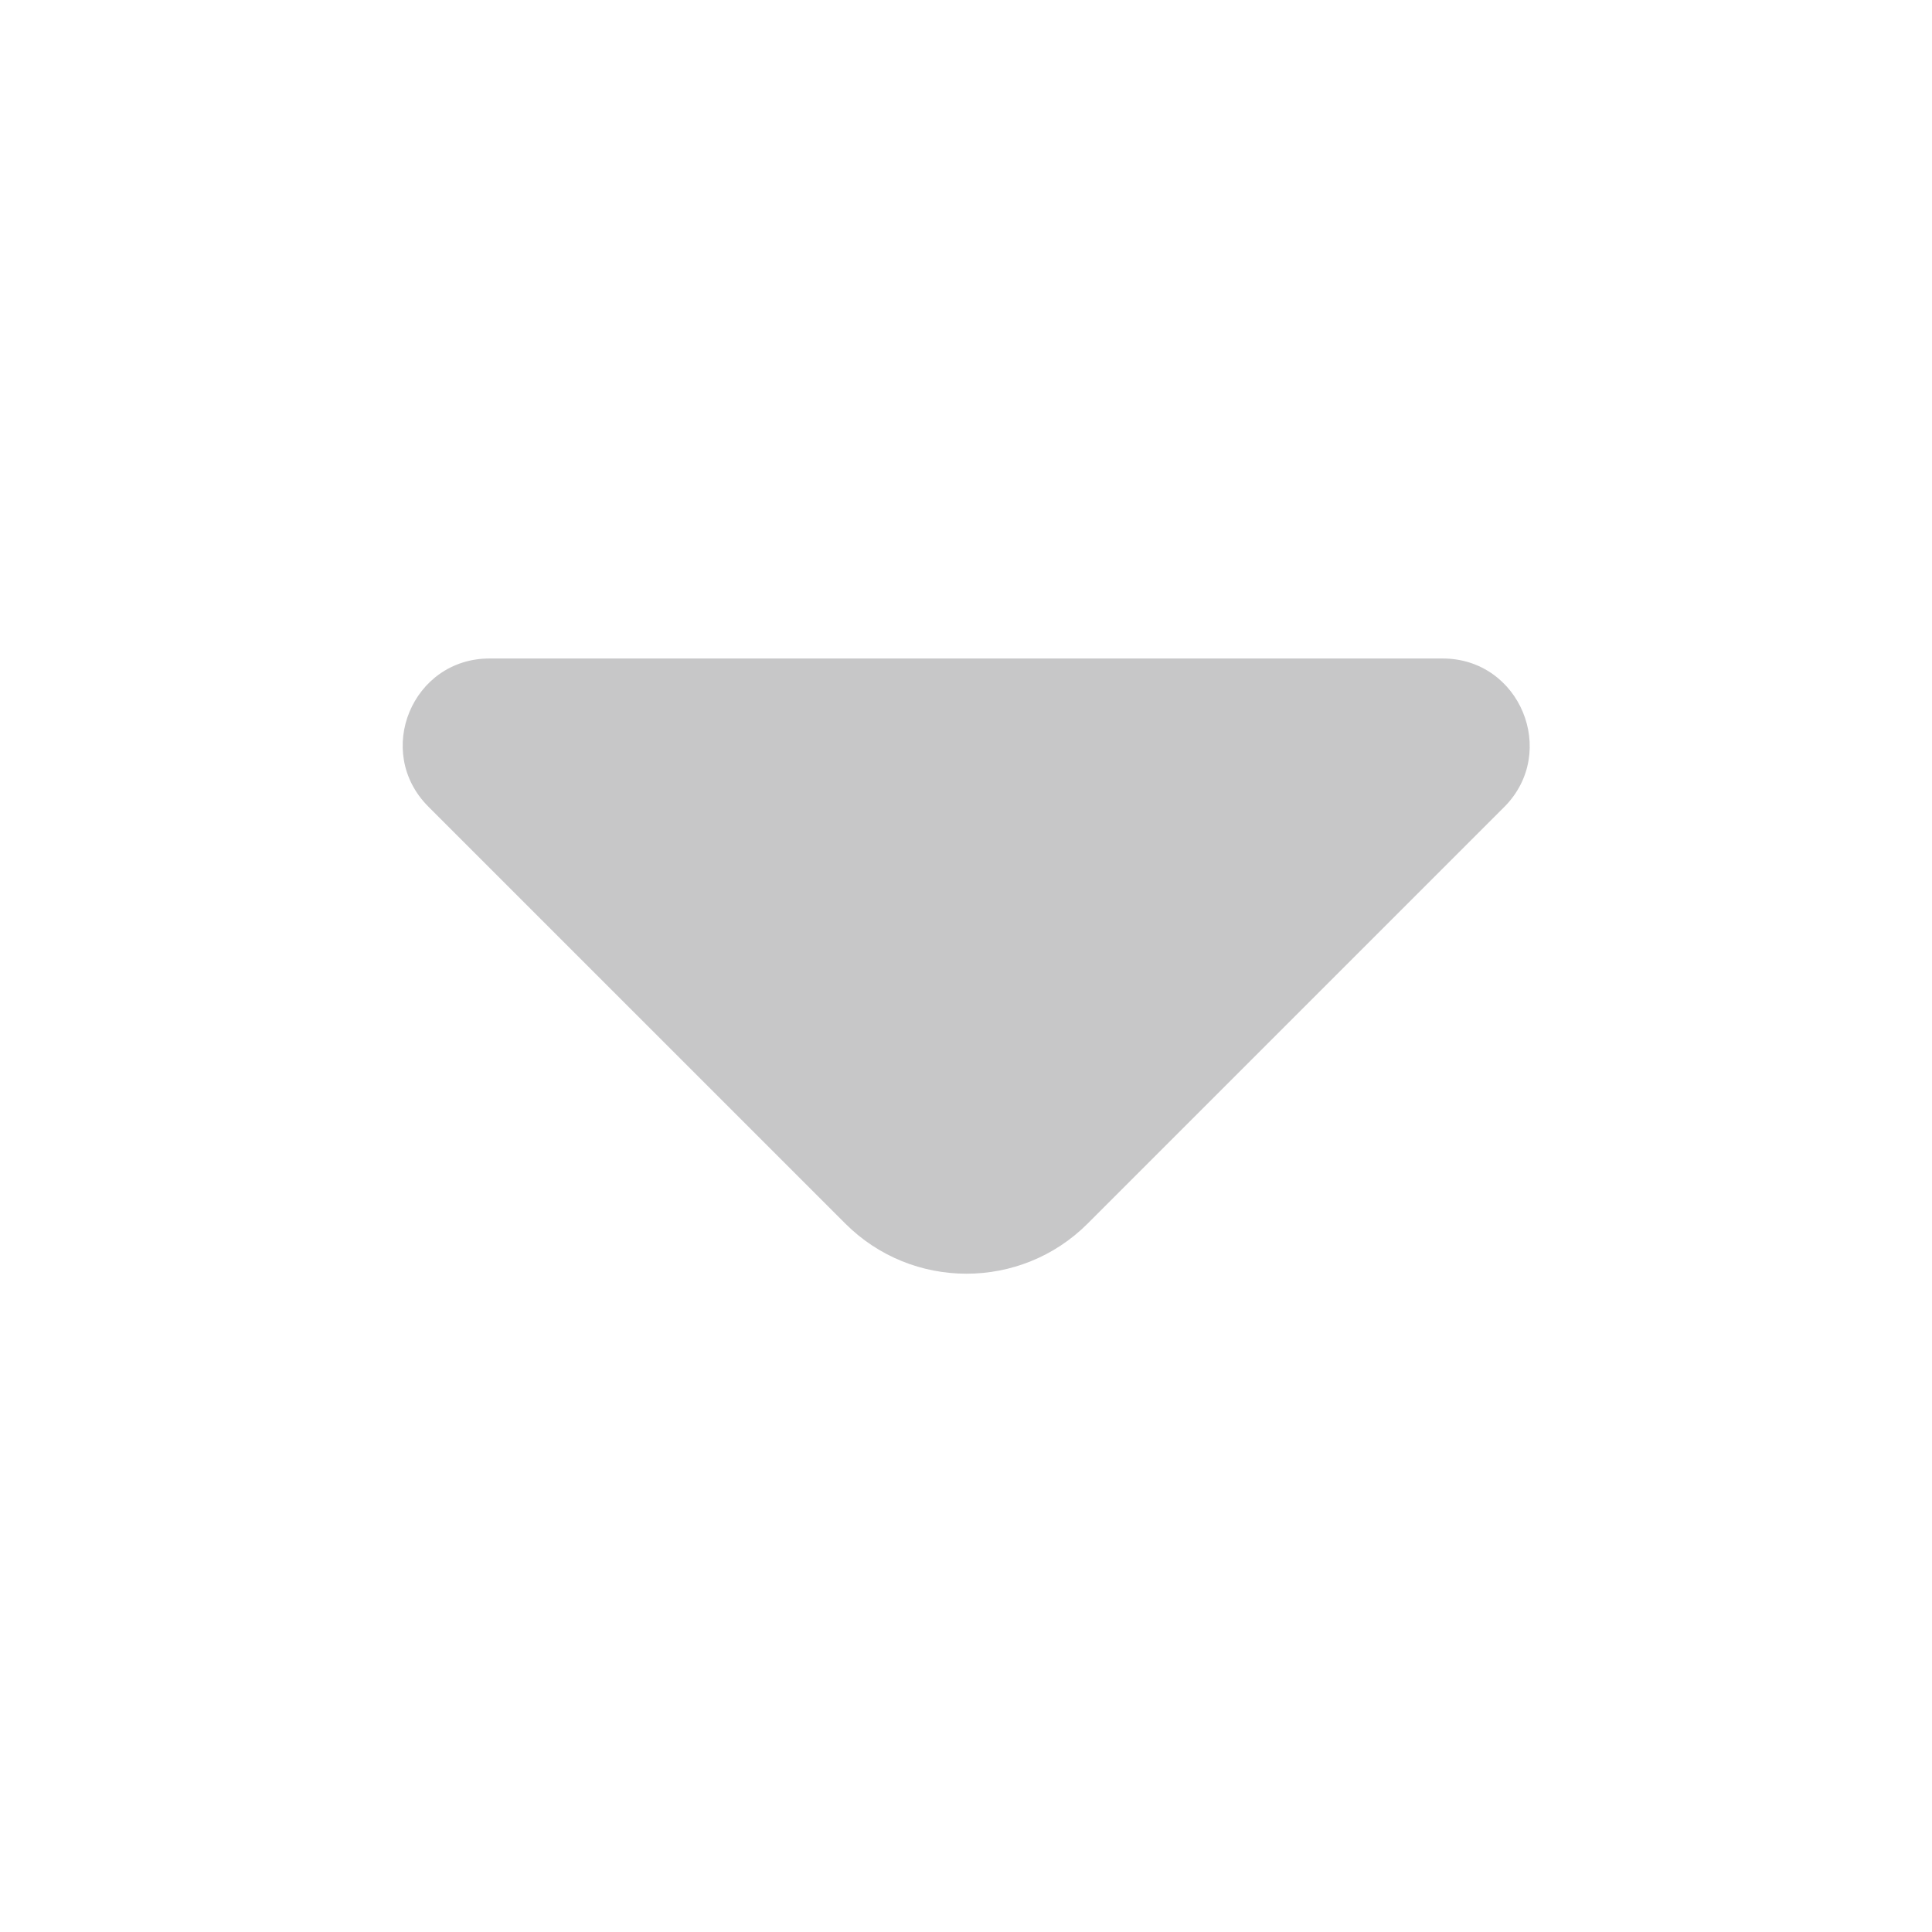
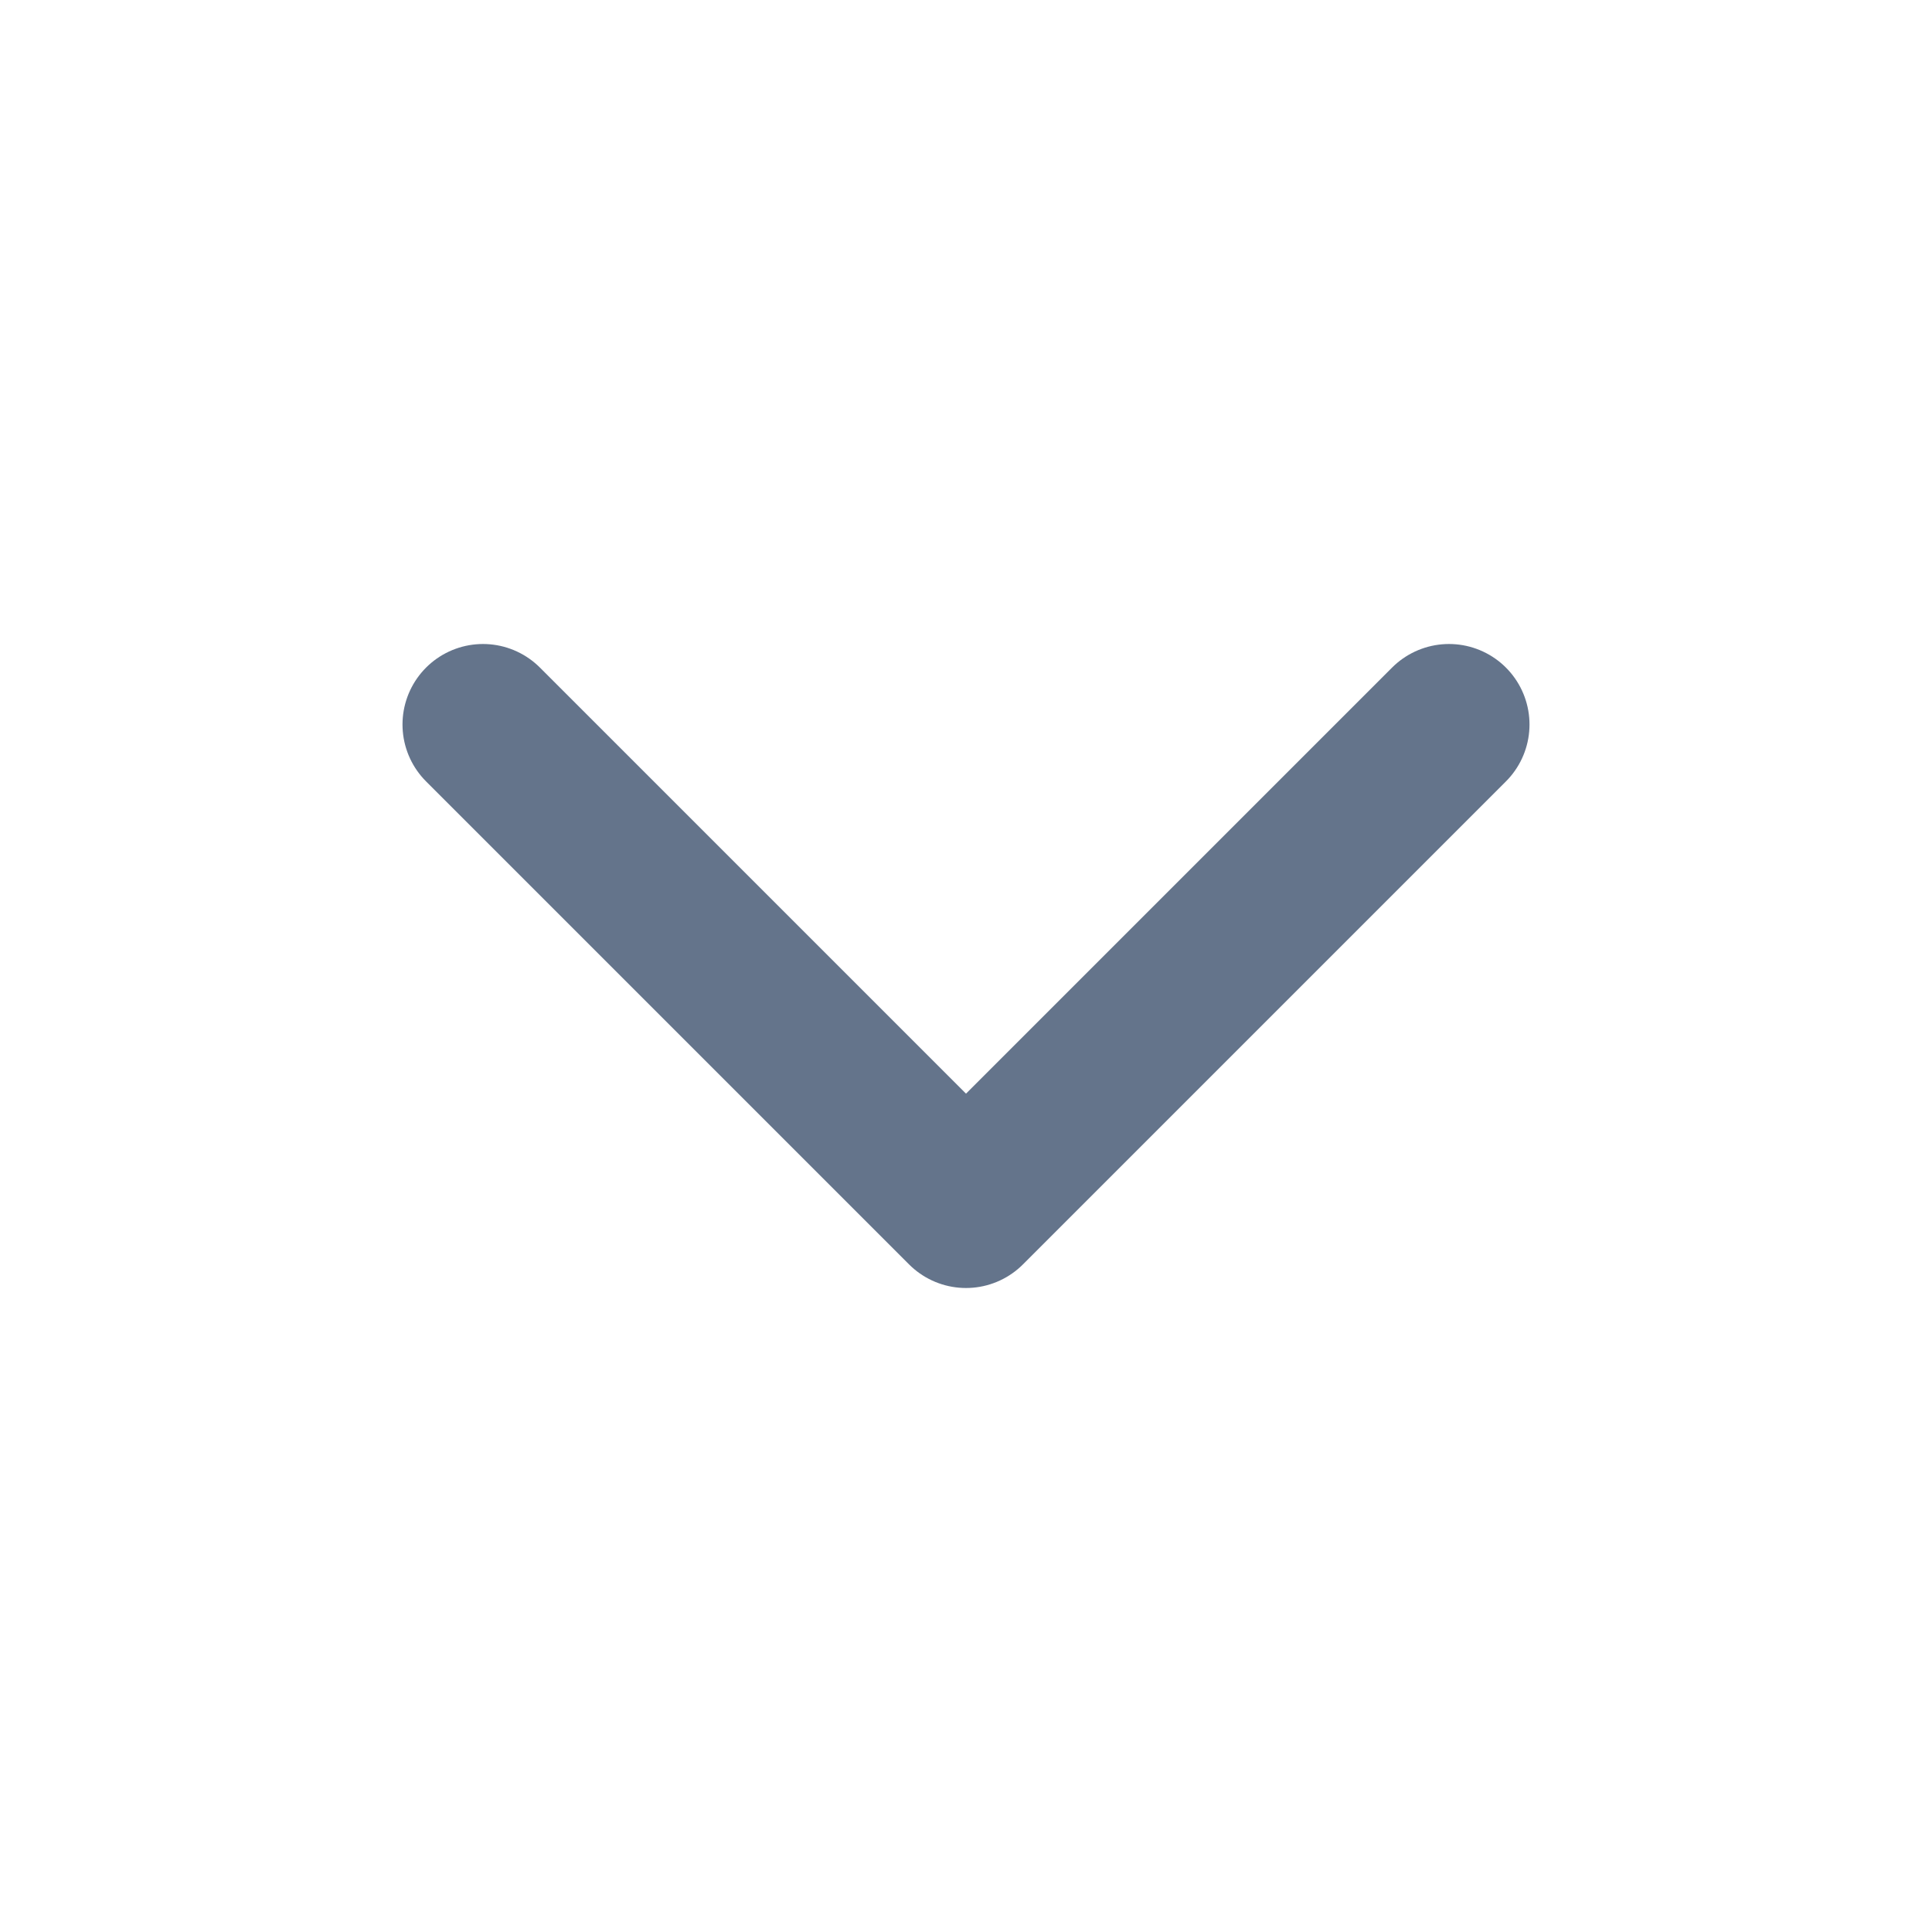
<svg xmlns="http://www.w3.org/2000/svg" width="24" height="24" viewBox="0 0 24 24" fill="none">
-   <g opacity="0.24">
-     <path d="M17.921 8.18H11.691H6.081C5.121 8.18 4.641 9.34 5.321 10.02L10.501 15.2C11.331 16.03 12.681 16.03 13.511 15.2L15.481 13.23L18.691 10.02C19.361 9.34 18.881 8.18 17.921 8.18Z" fill="#15141B" />
-   </g>
+   <path d="M6 9L12 15L18 9" stroke="#64748B" stroke-width="2" stroke-linecap="round" stroke-linejoin="round" />
</svg>
